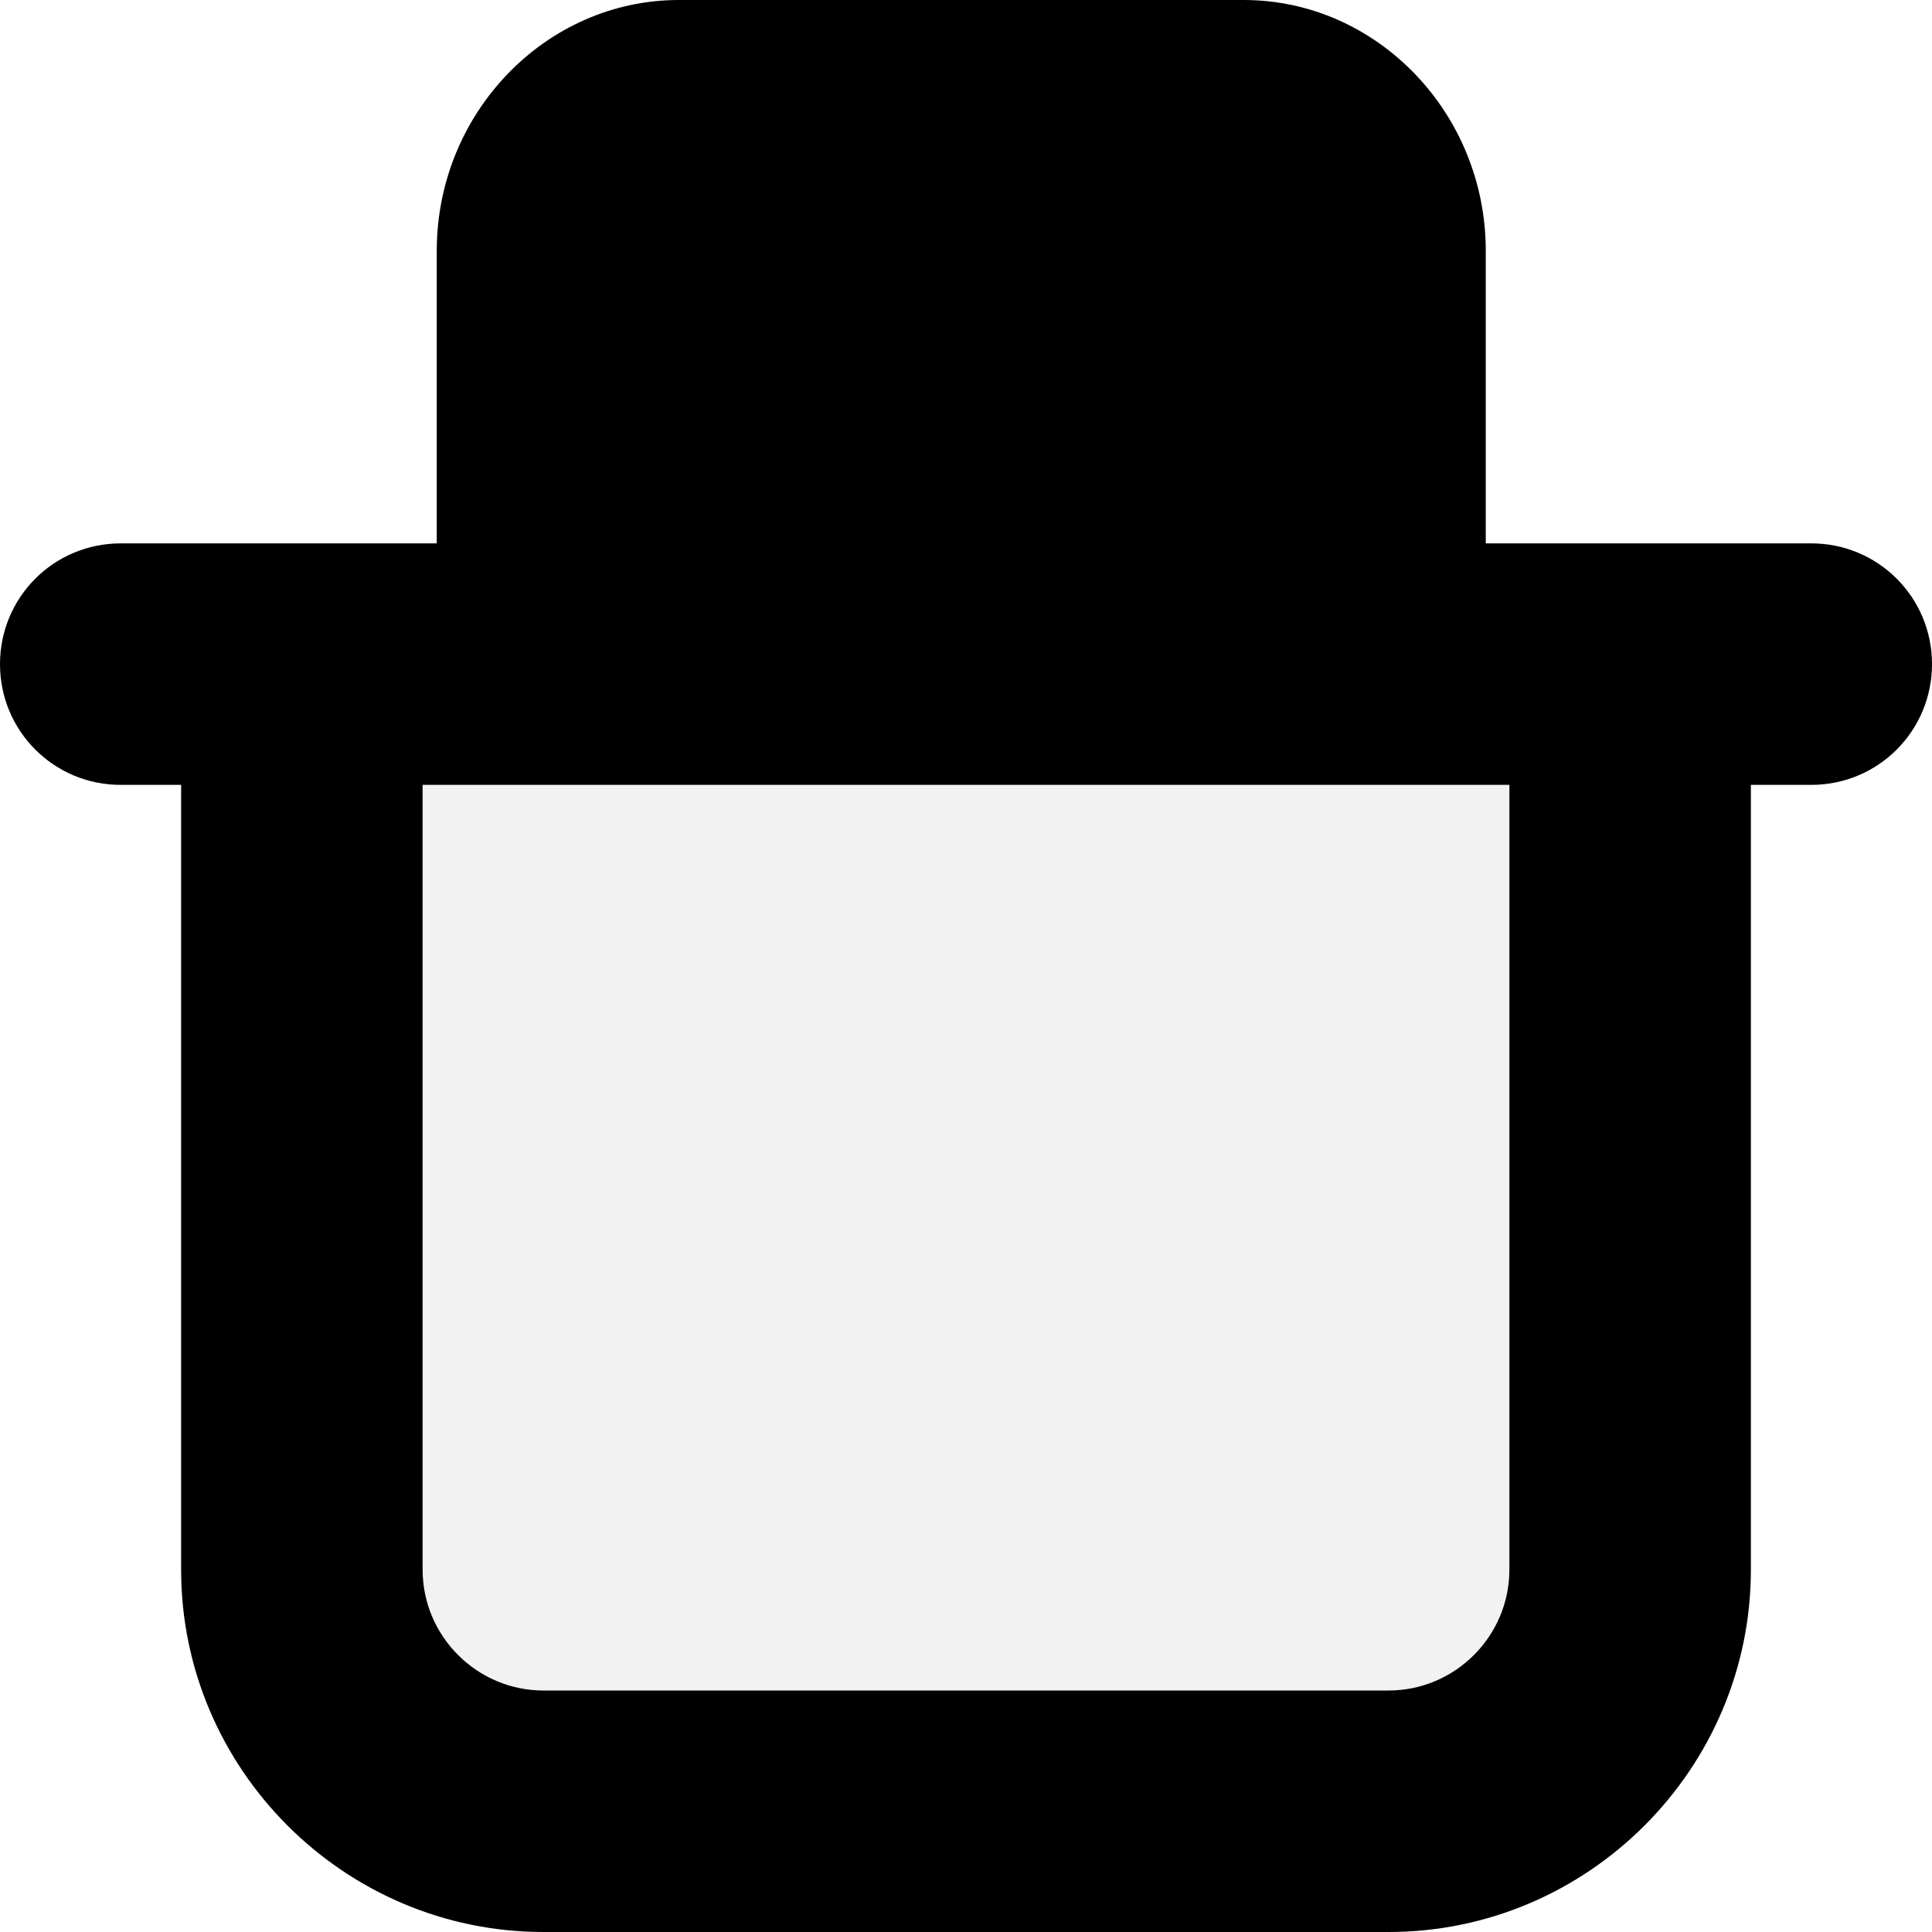
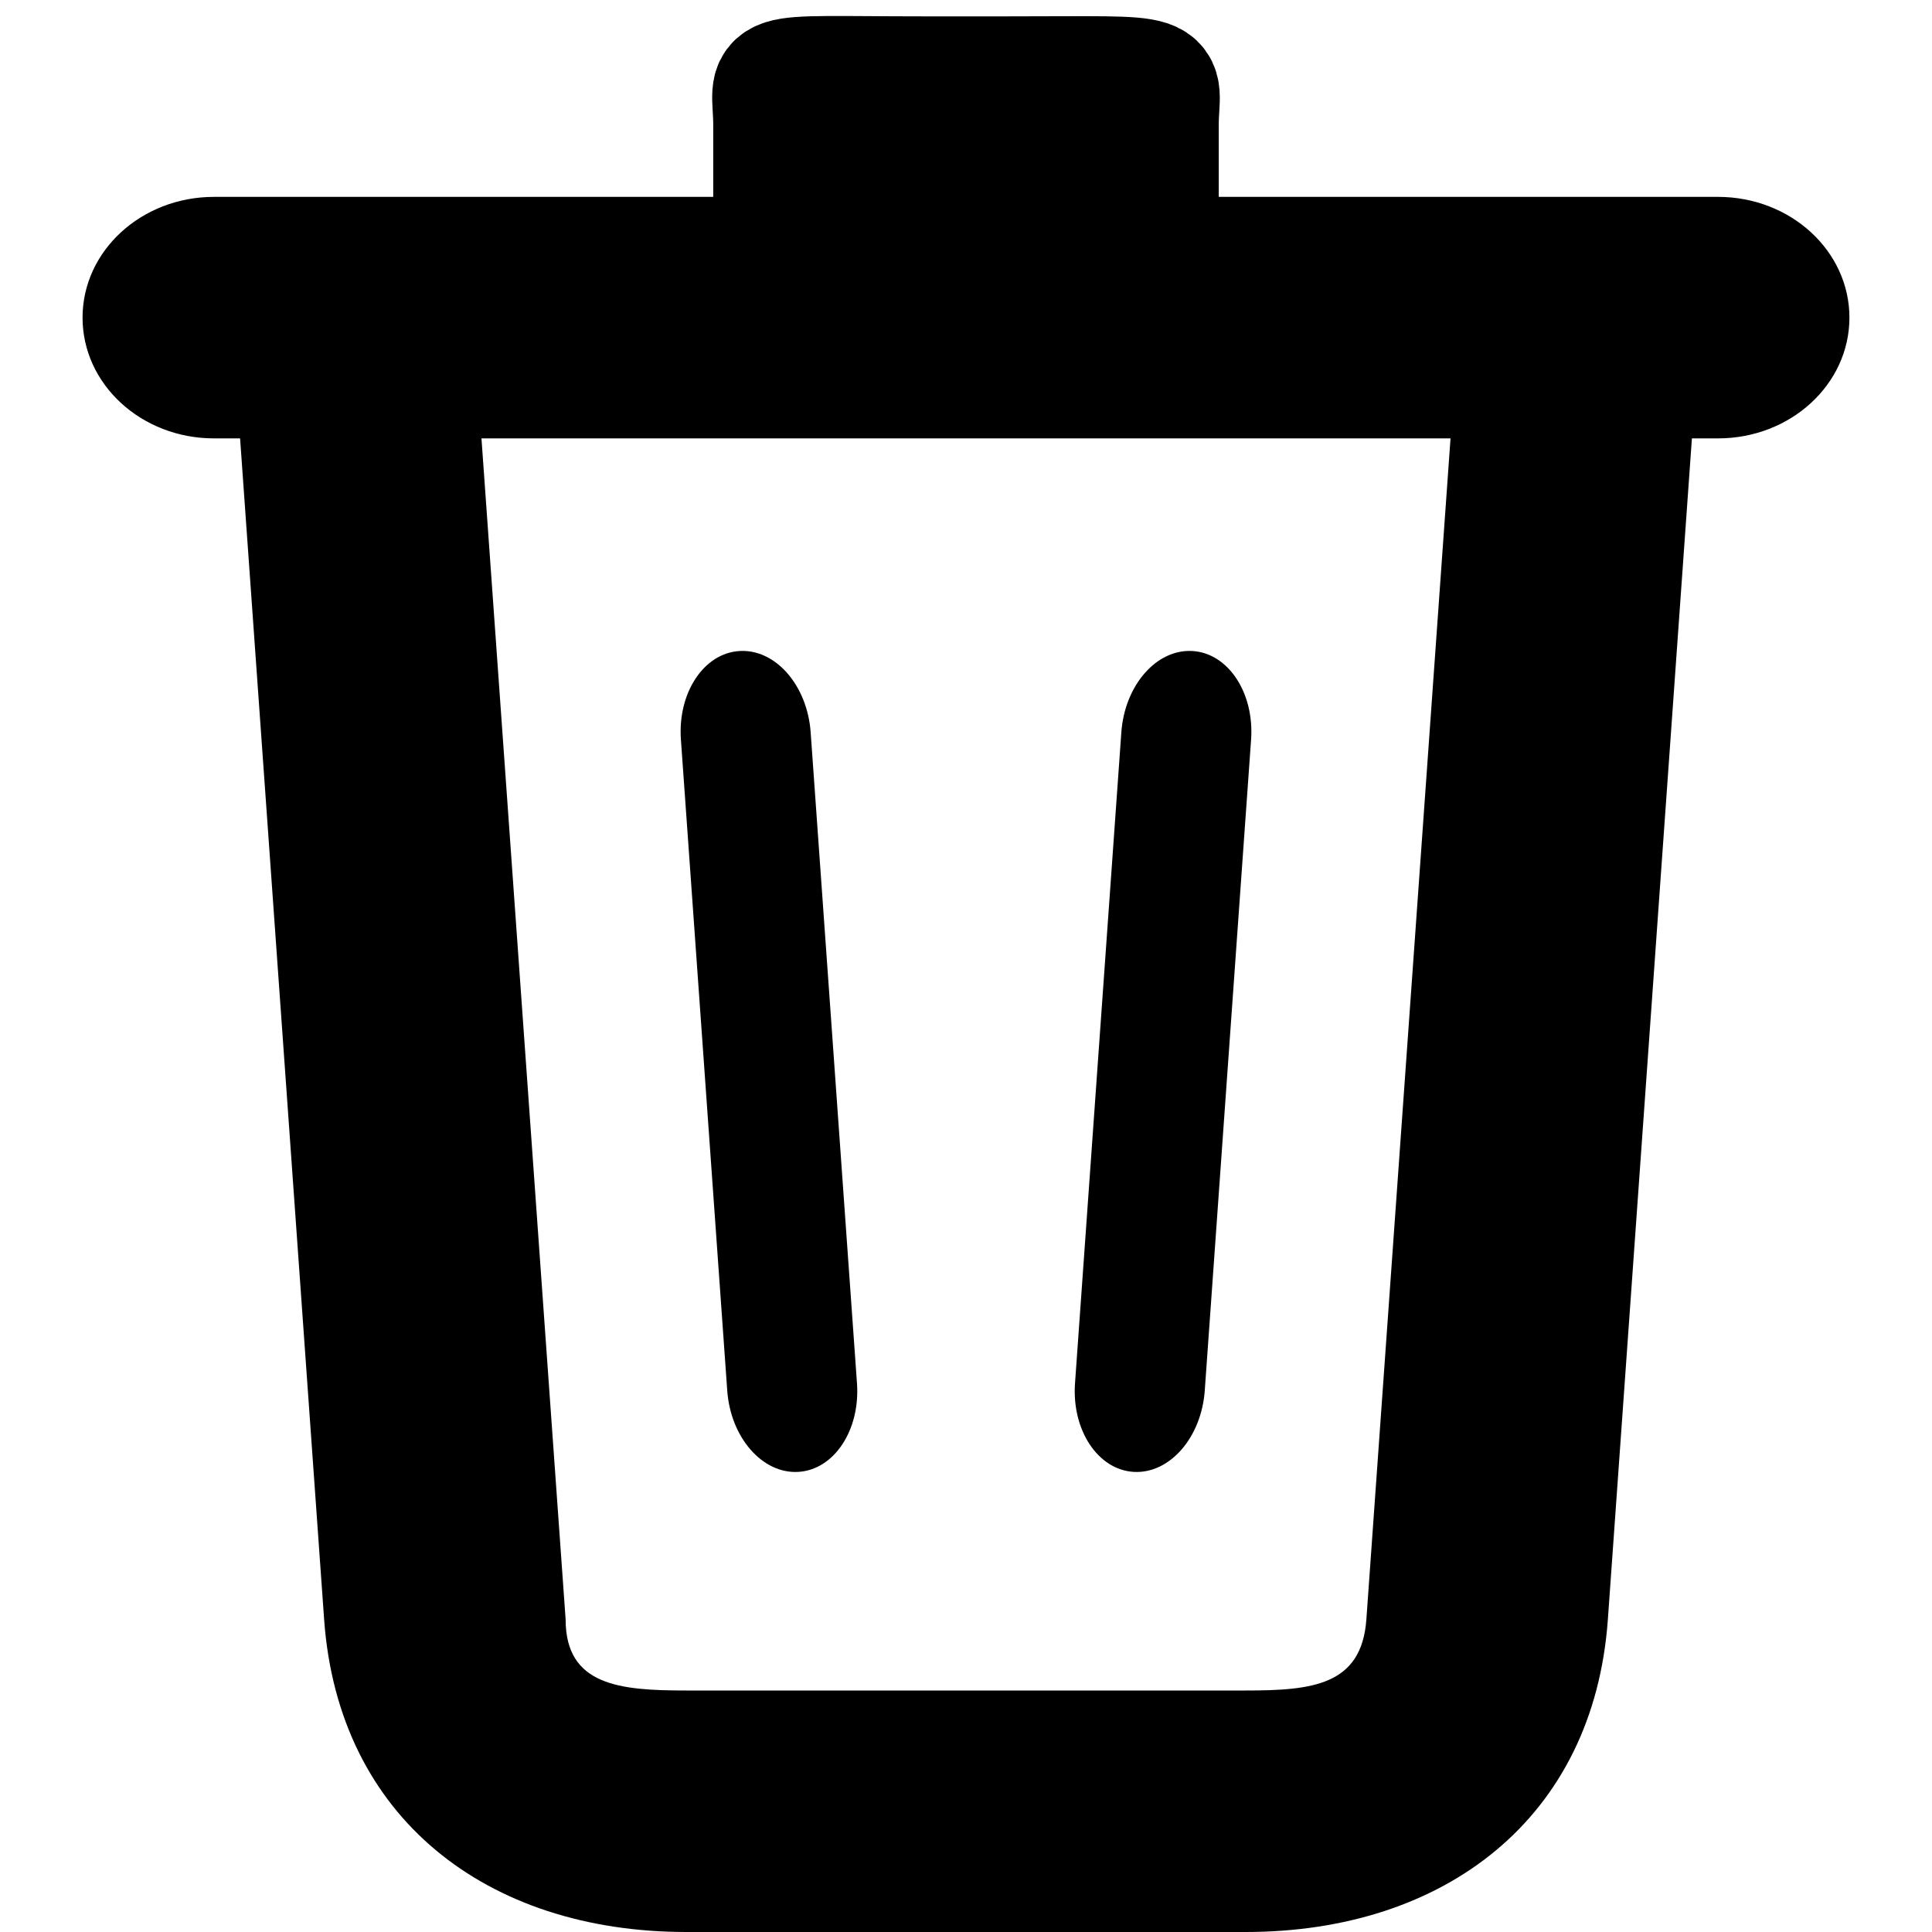
<svg xmlns="http://www.w3.org/2000/svg" version="1.1" id="Calque_1" x="0px" y="0px" viewBox="0 0 32 32" enable-background="new 0 0 32 32" xml:space="preserve">
  <defs id="defs21">
</defs>
-   <rect style="fill:#f2f2f2;stroke:none;stroke-width:4;stroke-linejoin:round;fill-opacity:1" id="rect12419" width="18" height="15" x="7" y="13" />
-   <path id="path10" style="stroke-width:1;fill:#000000" d="M 11.244 0 C 9.039 0 7.234 1.87 7.234 4.154 L 7.234 9 L 2 9 C 0.892 9 0 9.892 0 11 C 0 12.108 0.892 13 2 13 L 3 13 L 3 26 C 3 29.3 5.7 32 9 32 L 23 32 C 26.3 32 29 29.3 29 26 L 29 13 L 30 13 C 31.108 13 32 12.108 32 11 C 32 9.892 31.108 9 30 9 L 24.609 9 L 24.609 4.154 C 24.609 1.87 22.805 0 20.6 0 L 11.244 0 z M 7 13 L 25 13 L 25 26 C 25 27.1 24.1 28 23 28 L 9 28 C 7.9 28 7 27.1 7 26 L 7 13 z " />
+   <g id="g17358" transform="translate(0.7312977)">
+     <rect style="fill:none;fill-opacity:1;stroke:none;stroke-width:4;stroke-linecap:round;stroke-linejoin:round;stroke-dasharray:none;stroke-opacity:1;paint-order:markers stroke fill" id="rect15793" width="17.548" height="20.839" x="6.494" y="7.161" />
+     <path d="M 18.455,4.106 V 2.072 c 0,-0.898 0.388,-0.801 -2.488,-0.801 h -1.397 c -2.876,0 -2.488,-0.129 -2.488,0.801 v 2.035" id="path10" style="fill:#000000;fill-opacity:1;stroke:#000000;stroke-width:2;stroke-dasharray:none;stroke-opacity:1" />
+     <g id="g2238" transform="translate(-0.9858234)">
+       <path d="m 22.886,26.821 c -0.078,1.097 -0.9,1.179 -2,1.179 H 11.623 c -1.1,0 -2,-0.079 -2,-1.179 L 8.222,7.161 H 4.224 L 5.623,26.821 C 5.857,30.113 8.323,32 11.623,32 h 9.263 c 3.3,0 5.766,-1.887 6,-5.179 L 28.285,7.161 h -3.998 z" id="path12" style="fill:#000000" />
+     </g>
+     <rect style="fill:#000000;fill-opacity:1;stroke:none;stroke-width:0;stroke-linecap:round;stroke-linejoin:round" id="rect587" width="29.265" height="4" x="0.636" y="3.261" rx="2.176" ry="2" />
+     <g id="g72186" transform="matrix(1,0,0,0.8902244,-0.2583047,0.8327954)" style="stroke-width:1.06">
+       <g id="g92780" transform="translate(-0.2948263)">
+         <g id="g92786" transform="translate(-0.394974)">
+           <g id="g24025" transform="matrix(1,0,0,1.47712,-0.1696838,-9.695905)" style="stroke-width:0.872">
+             <rect style="fill:#000000;fill-opacity:1;stroke:none;stroke-width:3.49;stroke-linecap:round;stroke-linejoin:round;stroke-dasharray:none;stroke-opacity:1;paint-order:markers stroke fill" id="rect24019" width="2.151" height="10.385" x="10.206" y="14.678" rx="1.075" ry="1.075" transform="matrix(0.9990813,-0.04285447,0.09318226,0.9956491,0,0)" />
+           </g>
+           <g id="g72180" transform="matrix(-1,0,0,1.47712,32.6033,-9.695905)" style="stroke-width:0.872">
+             <rect style="fill:#000000;fill-opacity:1;stroke:none;stroke-width:3.49;stroke-linecap:round;stroke-linejoin:round;stroke-dasharray:none;stroke-opacity:1;paint-order:markers stroke fill" id="rect72178" width="2.151" height="10.385" x="10.206" y="14.678" rx="1.075" ry="1.075" transform="matrix(0.9990813,-0.04285447,0.09318226,0.9956491,0,0)" />
+           </g>
+         </g>
+       </g>
+     </g>
+   </g>
</svg>
